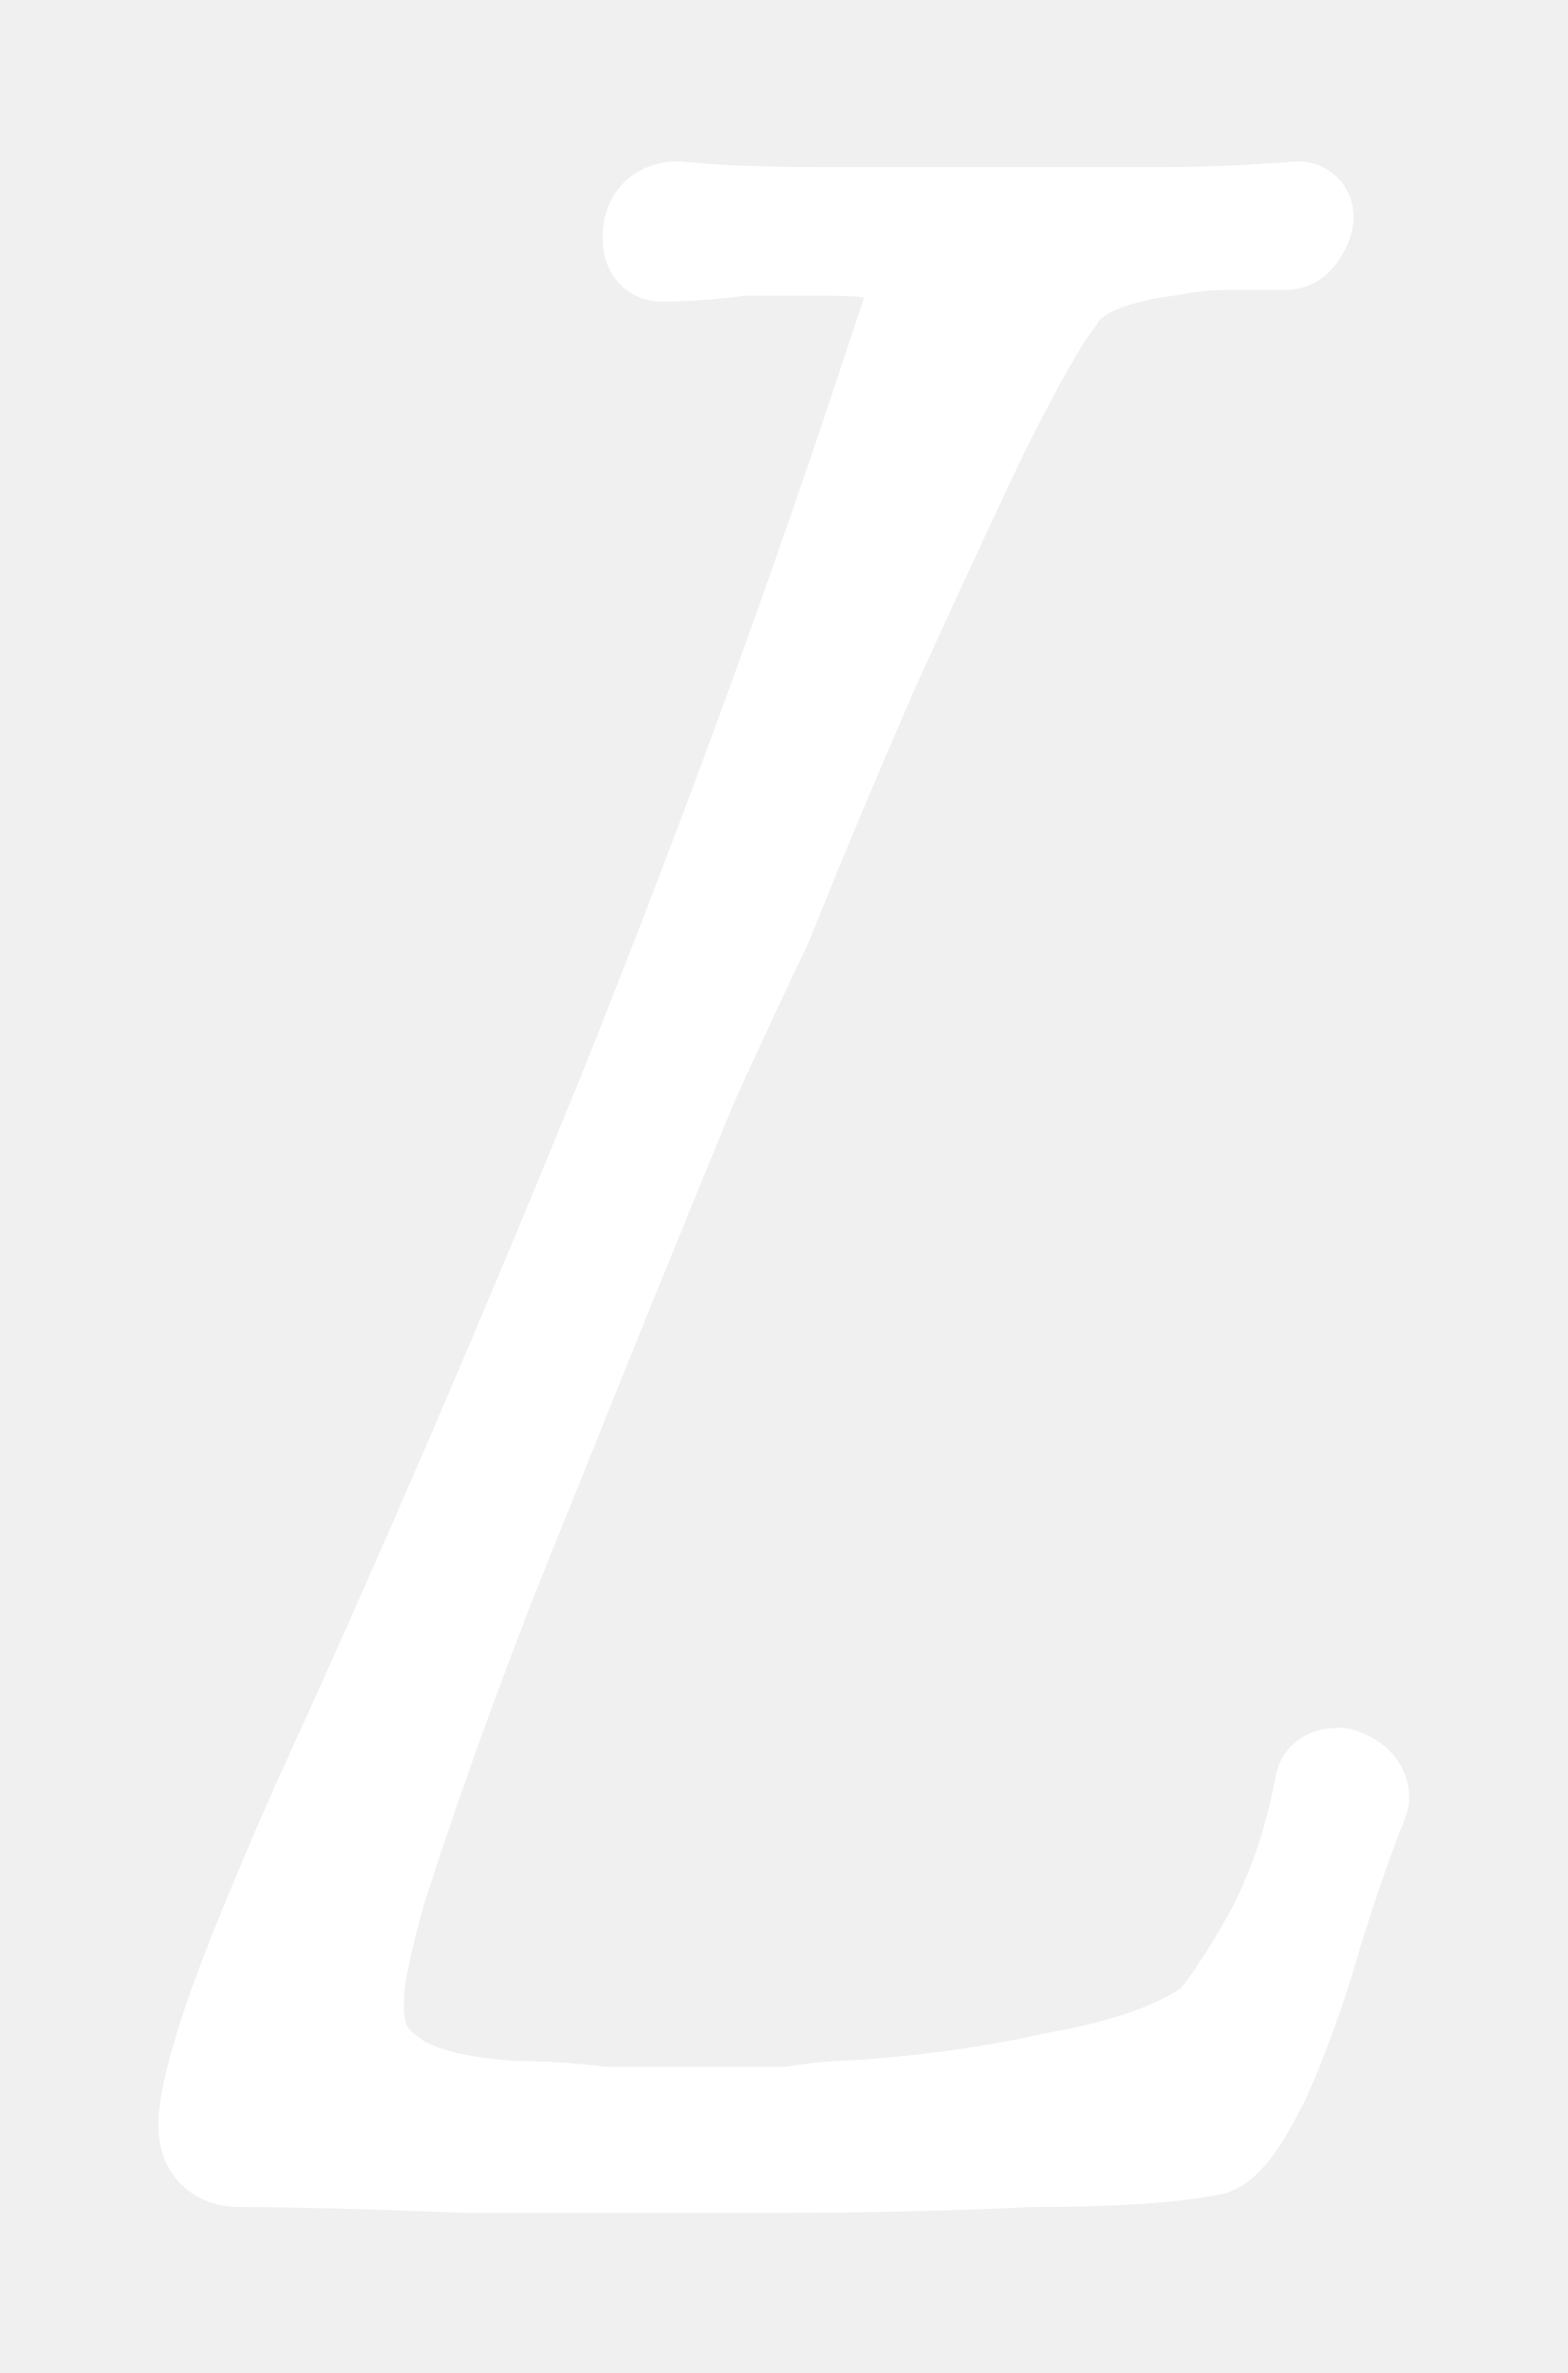
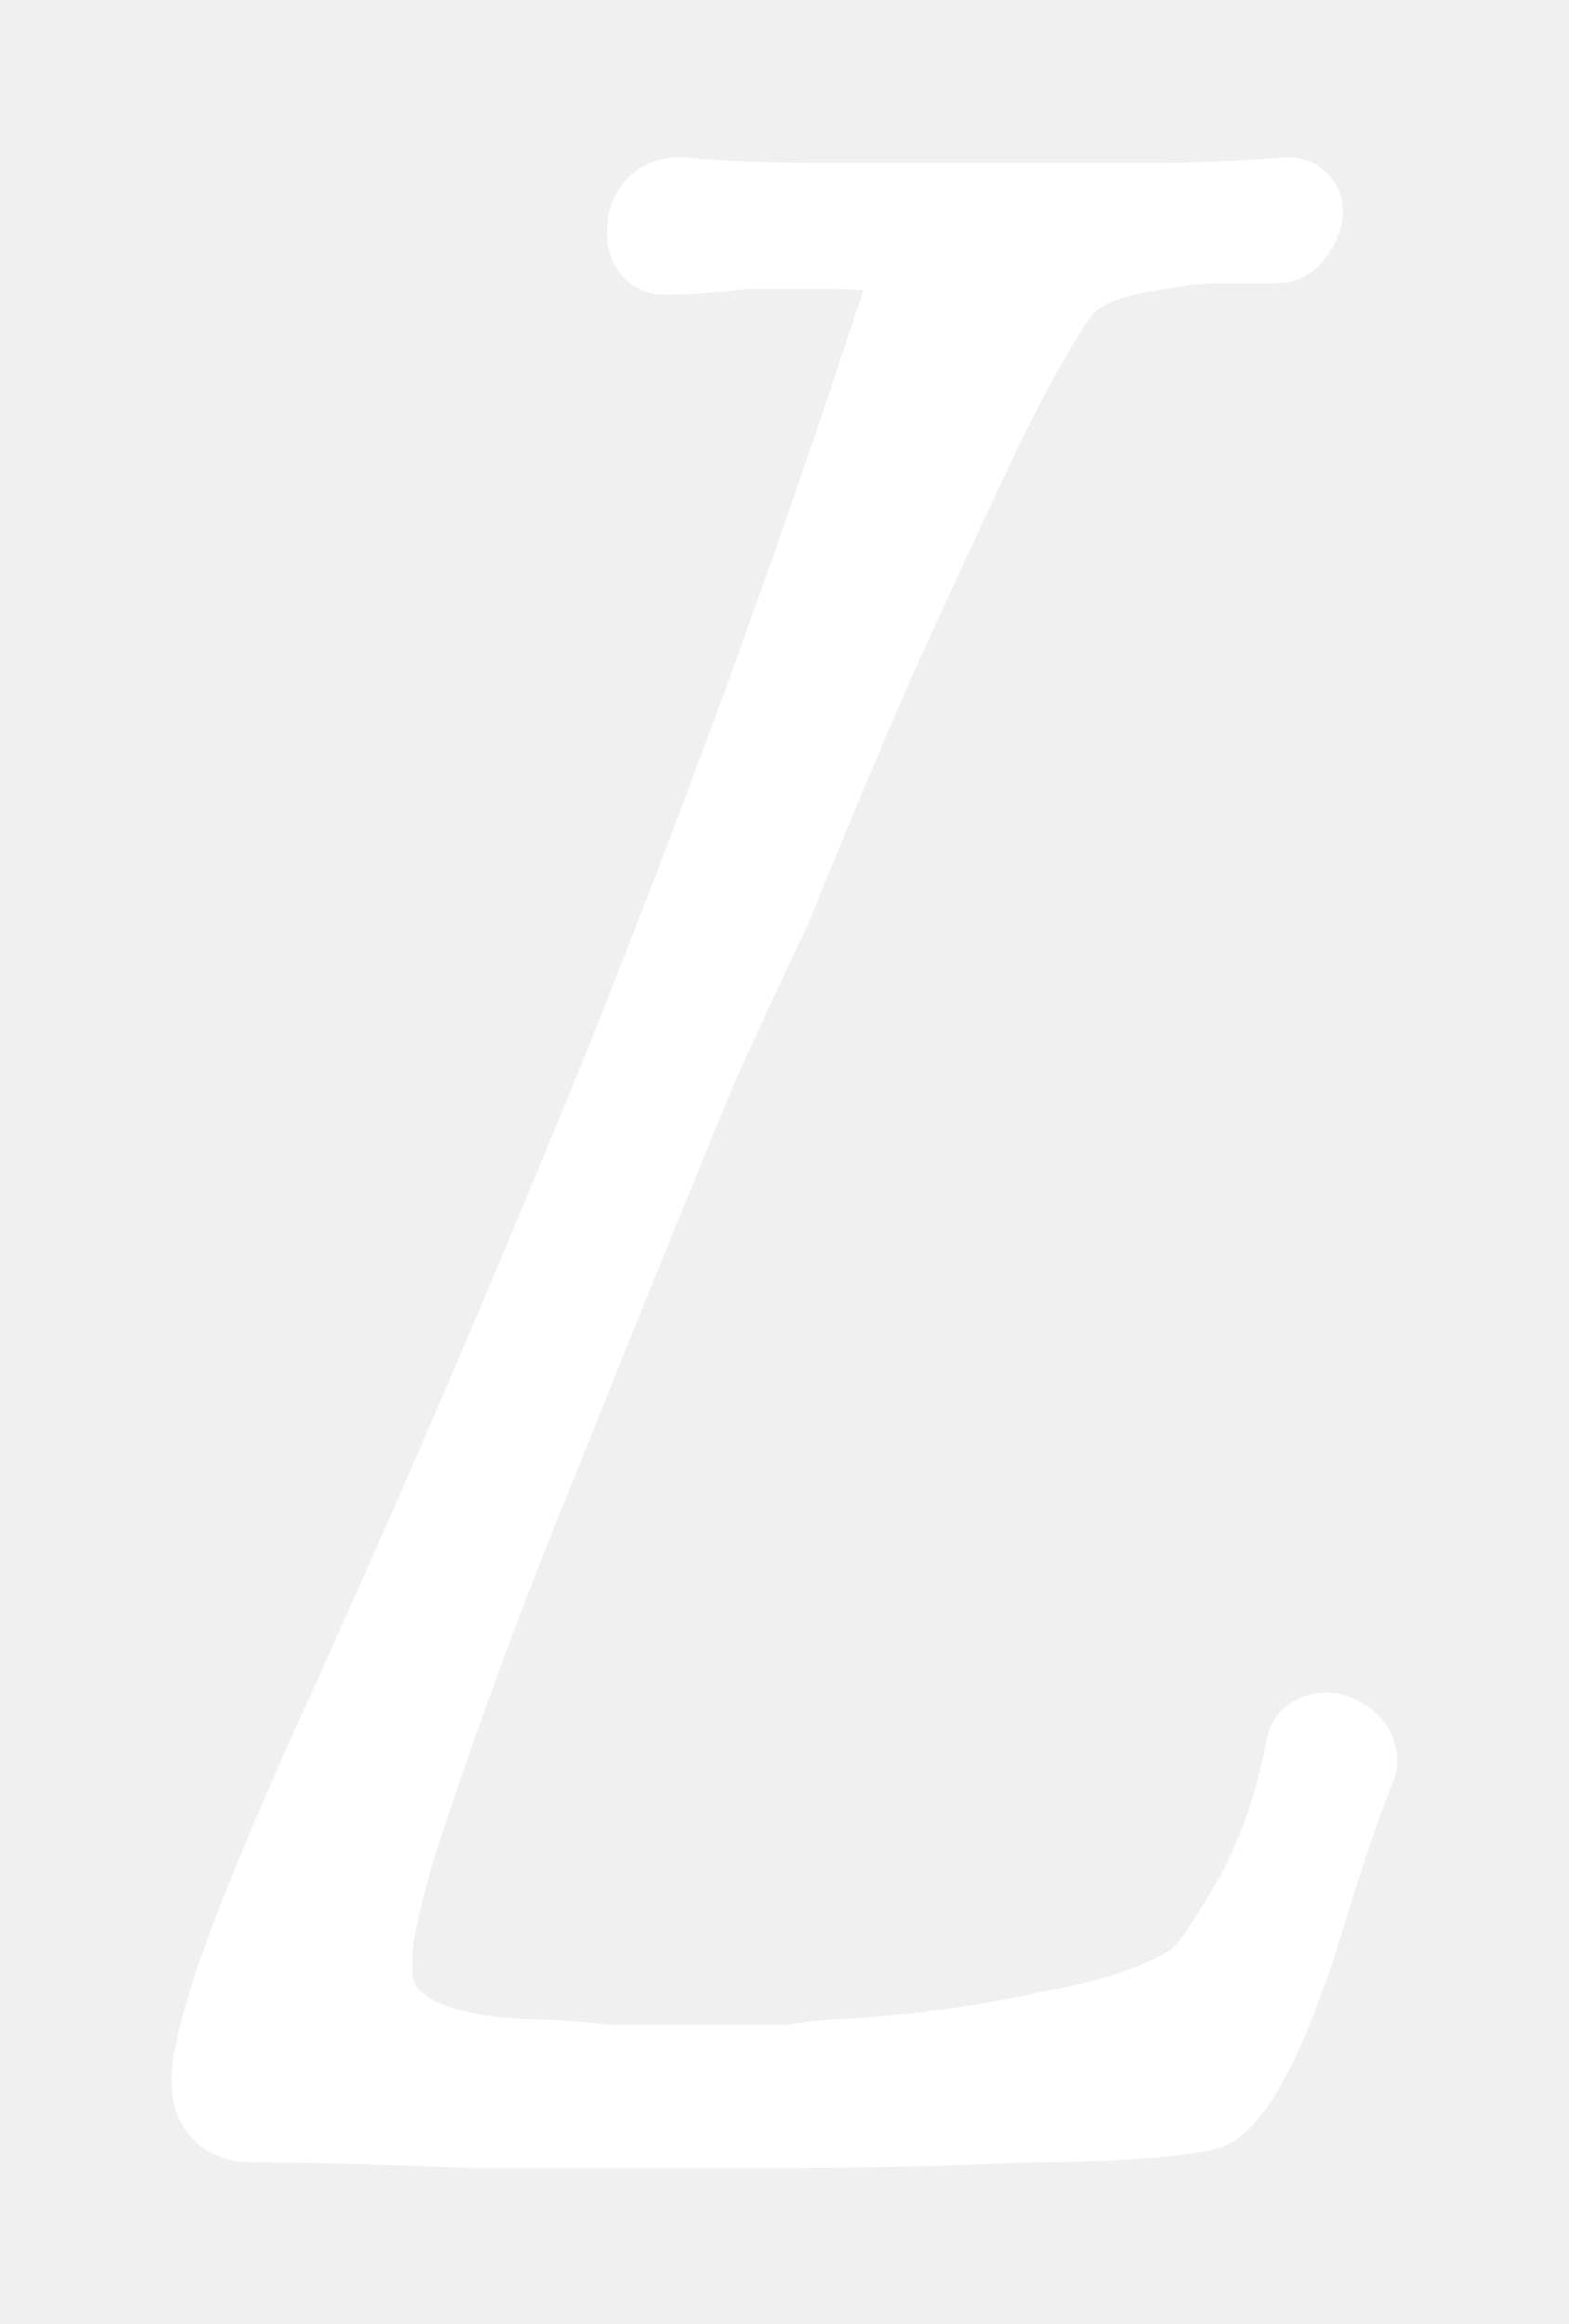
- <svg xmlns="http://www.w3.org/2000/svg" width="177" height="268" viewBox="343.112 317.087 176.972 267.74">
+ <svg xmlns="http://www.w3.org/2000/svg" width="27" height="40" viewBox="343.112 317.087 176.972 267.74">
  <path d="M355 662L355 662Q328 662 303 662Q278 661 264 661L264 661Q259 661 259 656L259 656Q259 651 263 639Q267 627 278 602L278 602Q305 543 331 479Q357 414 377 353L377 353Q378 350 379 347Q380 344 380 343L380 343Q380 337 376 335Q372 334 365 334L365 334Q358 334 350 334Q342 335 336 335L336 335Q335 335 335 333L335 333Q335 329 339 329L339 329Q348 330 365 330Q381 330 393 330L393 330Q406 330 420 330Q433 330 445 329L445 329Q446 329 445 331Q444 333 443 333L443 333Q438 333 433 333Q428 333 423 334L423 334Q407 336 403 343L403 343Q399 348 390 366Q381 385 371 407Q361 430 353 450Q344 469 340 478L340 478Q326 512 312 547Q298 581 287 615L287 615Q285 622 284 627Q283 631 283 636L283 636Q283 644 289 648Q295 653 311 654L311 654Q318 654 326 655Q334 655 342 655L342 655Q351 655 358 655Q364 654 367 654L367 654Q386 653 404 649Q421 646 430 640L430 640Q433 638 440 626Q447 614 450 598L450 598Q450 597 452 597Q455 598 455 600L455 600Q451 610 447 623Q443 637 438 648Q433 658 430 659L430 659Q420 661 399 661Q378 662 355 662Z" fill="#FFFFFF" stroke="#FFFFFF" stroke-width="18" stroke-linejoin="round" stroke-linecap="round" transform="translate(196 124) scale(0.66)" />
</svg>
